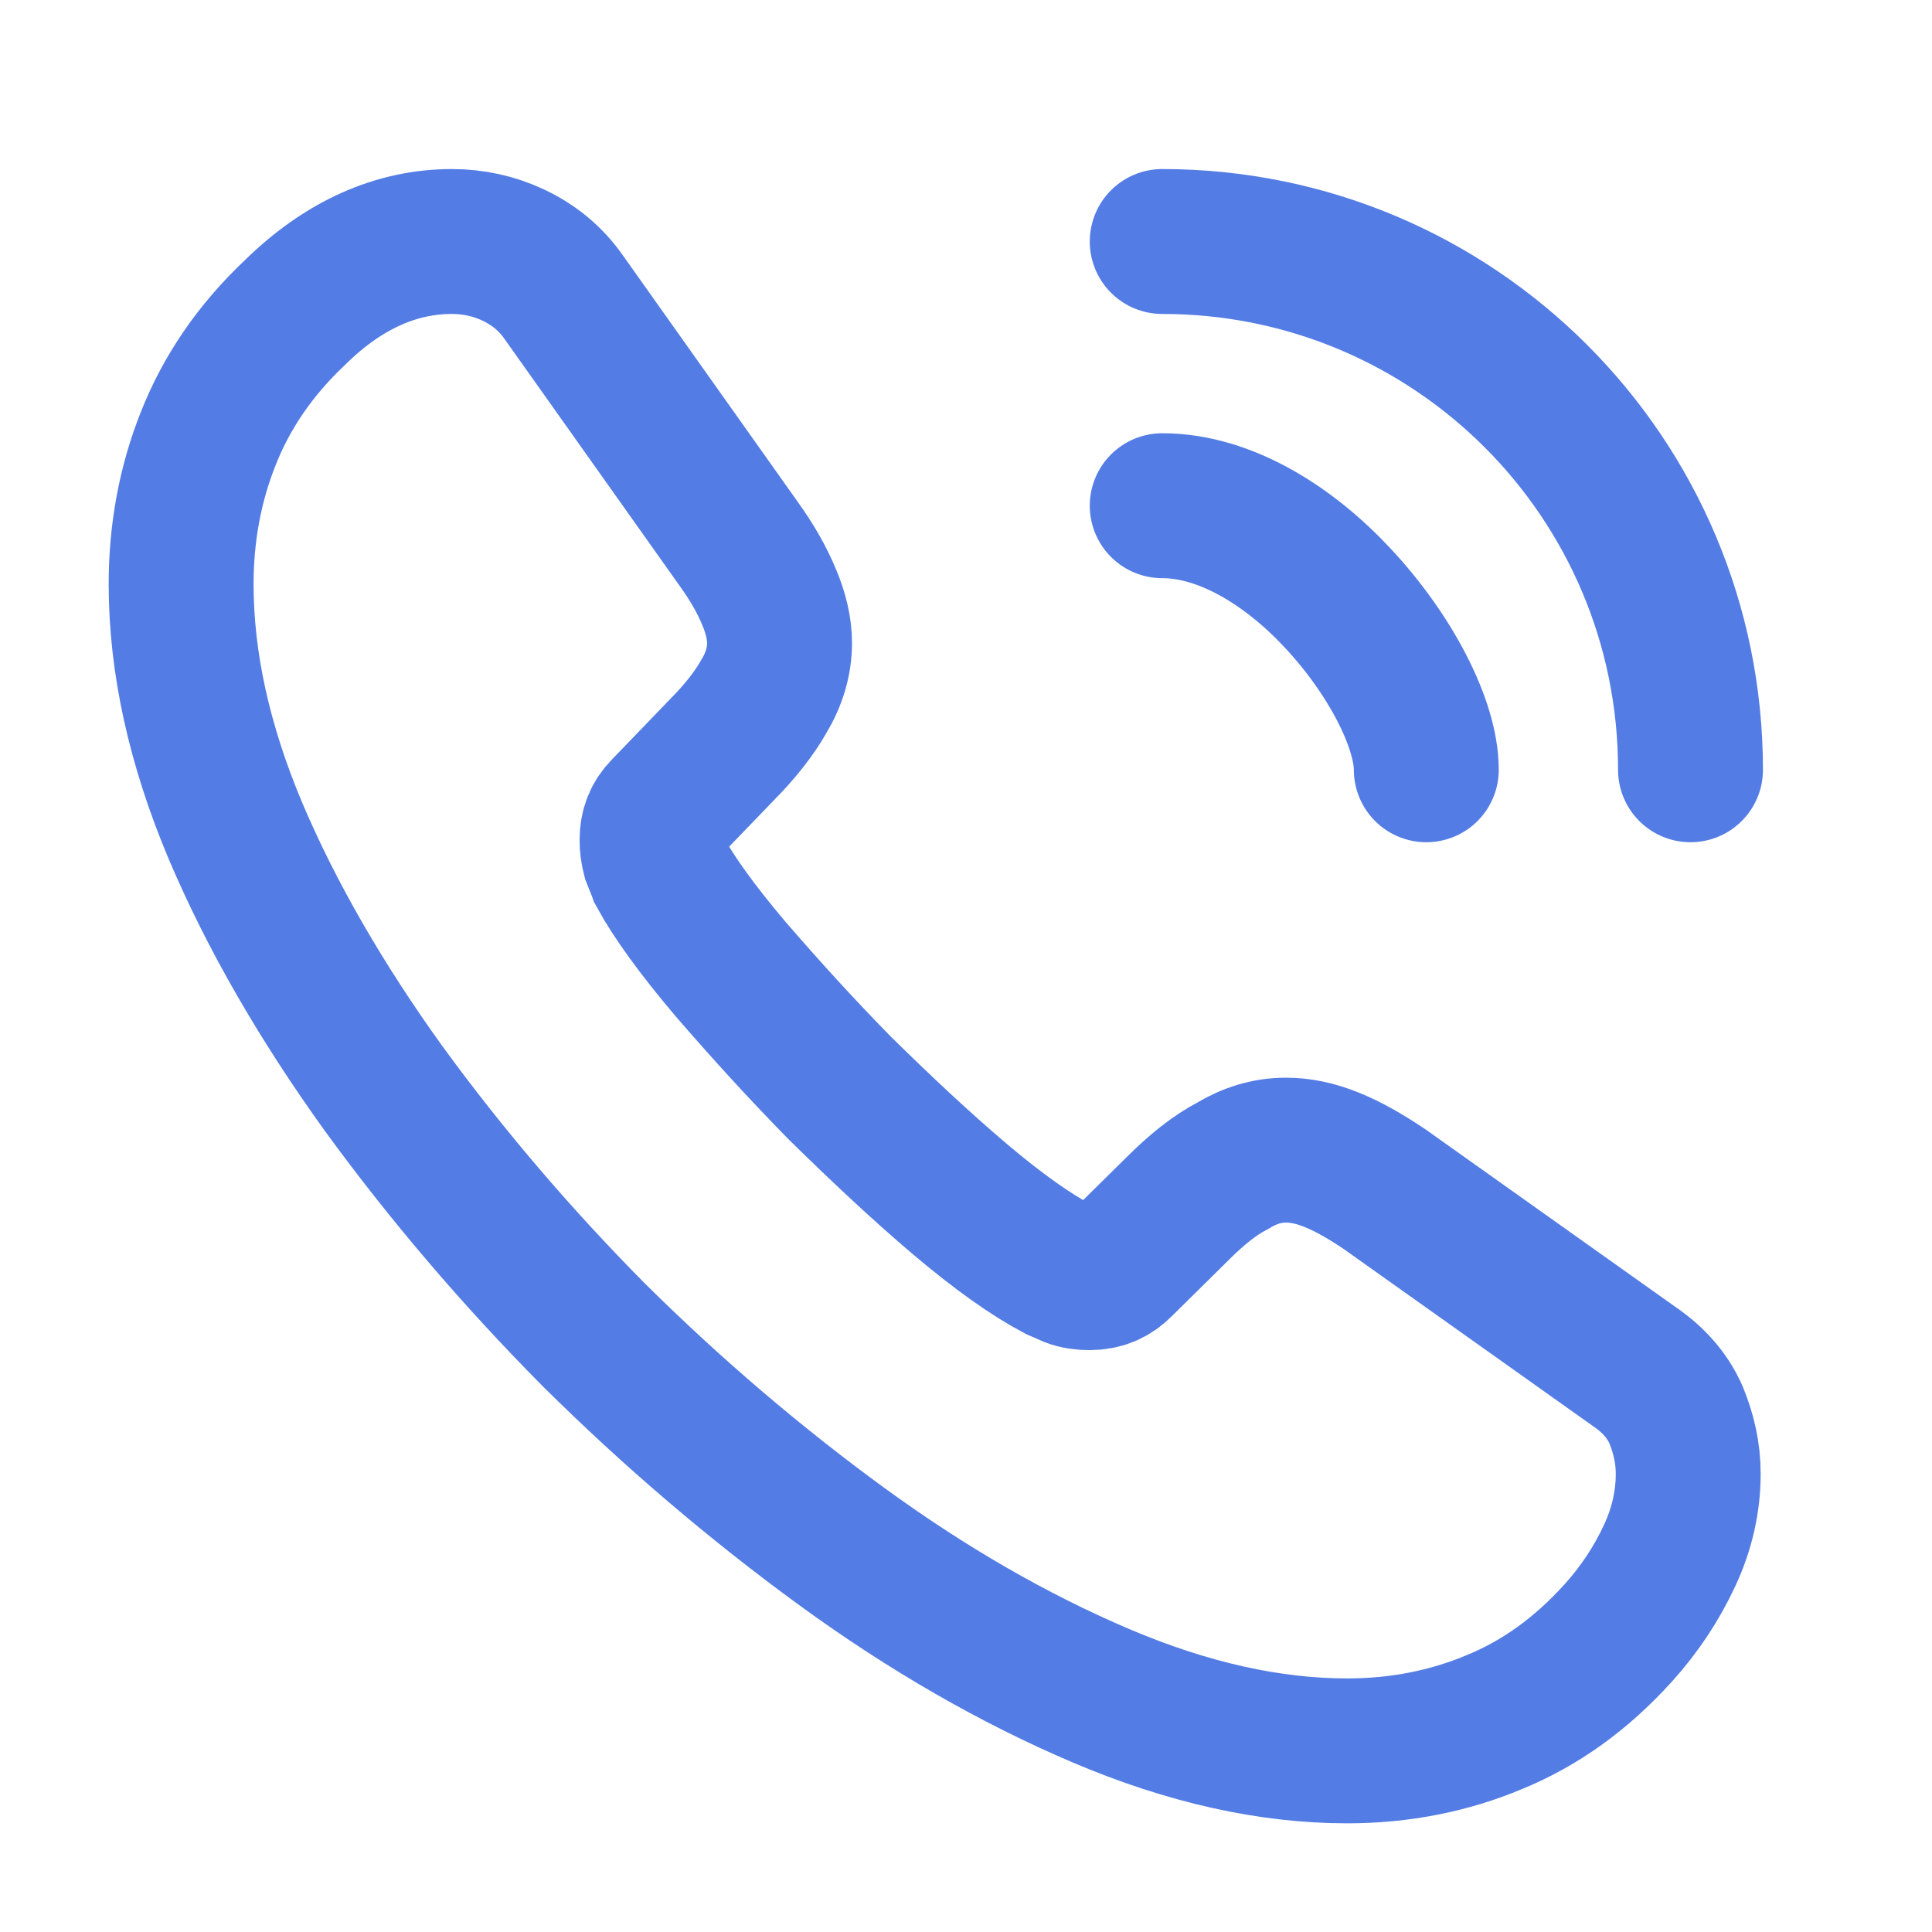
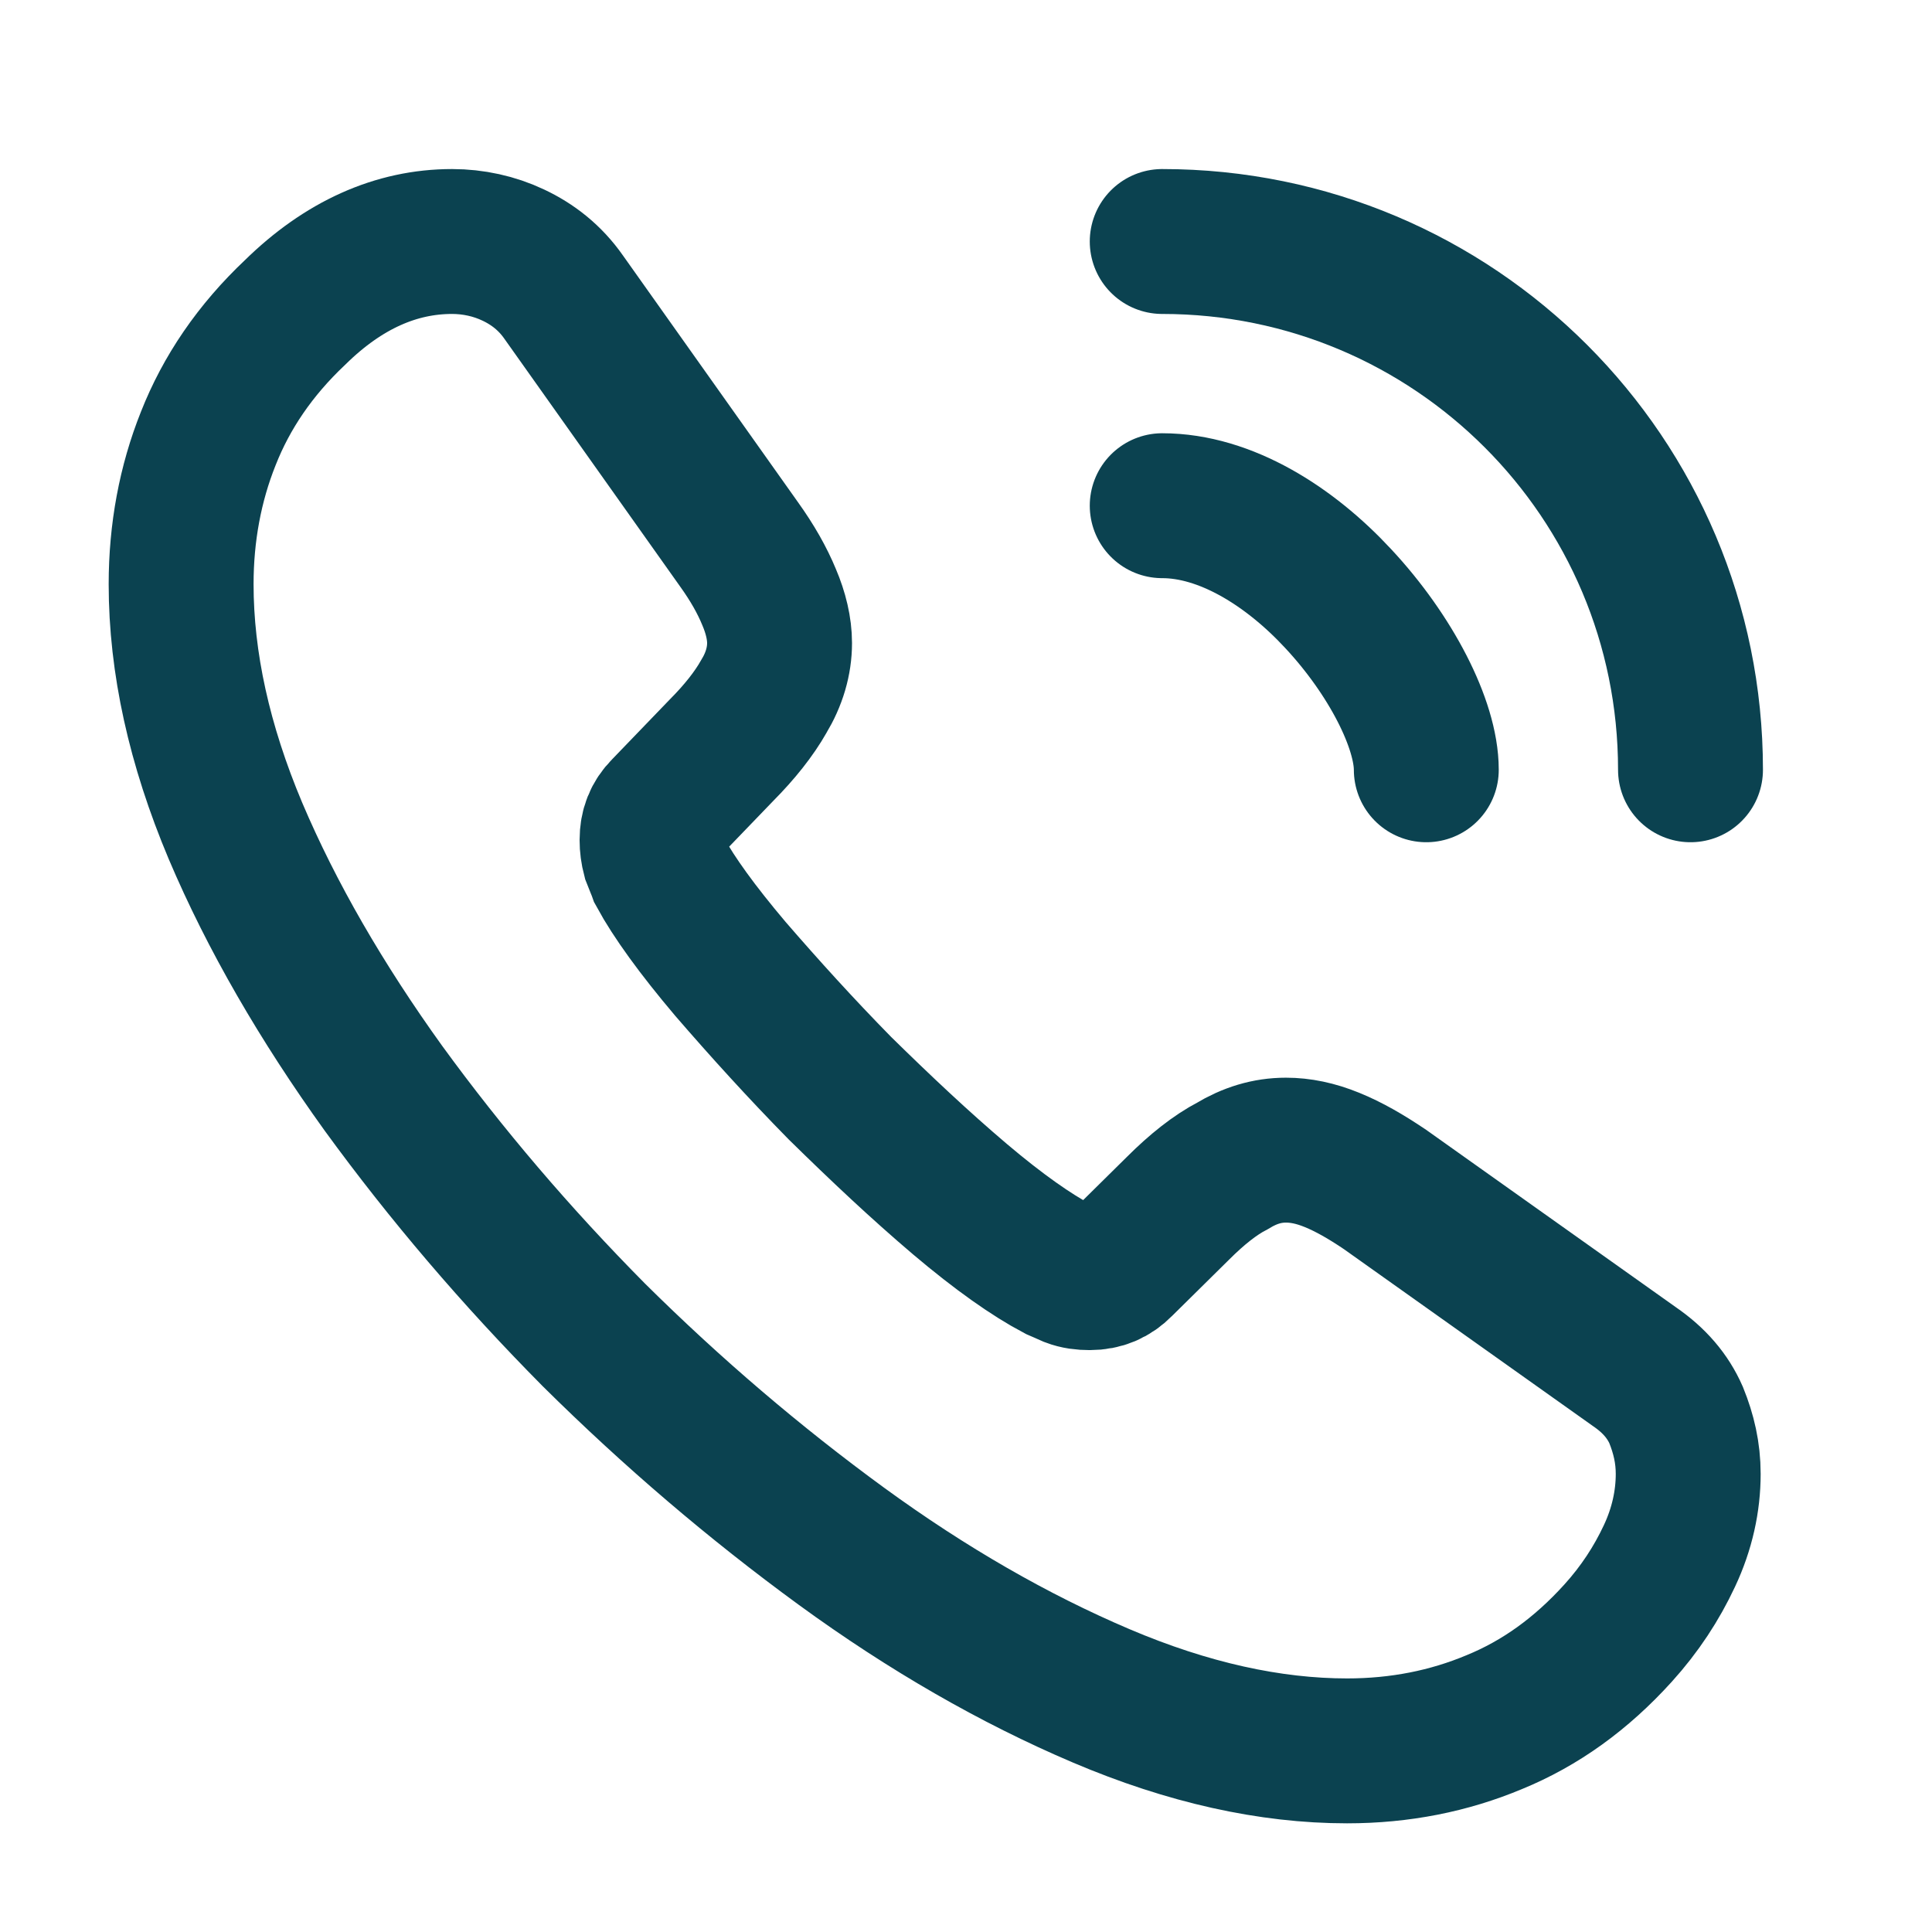
<svg xmlns="http://www.w3.org/2000/svg" width="16" height="16" viewBox="0 0 16 16" fill="none">
-   <path d="M13.981 12.206C13.981 12.431 13.931 12.662 13.825 12.887C13.719 13.113 13.581 13.325 13.4 13.525C13.094 13.863 12.756 14.106 12.375 14.262C12 14.419 11.594 14.5 11.156 14.5C10.519 14.5 9.838 14.35 9.119 14.044C8.4 13.738 7.681 13.325 6.969 12.806C6.25 12.281 5.569 11.7 4.919 11.056C4.275 10.406 3.694 9.725 3.175 9.012C2.663 8.3 2.25 7.588 1.95 6.881C1.65 6.169 1.5 5.487 1.5 4.838C1.5 4.412 1.575 4.006 1.725 3.631C1.875 3.25 2.112 2.9 2.444 2.587C2.844 2.194 3.281 2 3.744 2C3.919 2 4.094 2.038 4.25 2.112C4.412 2.188 4.556 2.3 4.669 2.462L6.119 4.506C6.231 4.662 6.312 4.806 6.369 4.944C6.425 5.075 6.456 5.206 6.456 5.325C6.456 5.475 6.412 5.625 6.325 5.769C6.244 5.912 6.125 6.062 5.975 6.213L5.5 6.706C5.431 6.775 5.4 6.856 5.4 6.956C5.4 7.006 5.406 7.05 5.419 7.1C5.438 7.15 5.456 7.188 5.469 7.225C5.581 7.431 5.775 7.7 6.05 8.025C6.331 8.35 6.631 8.681 6.956 9.012C7.294 9.344 7.619 9.65 7.95 9.931C8.275 10.206 8.544 10.394 8.756 10.506C8.787 10.519 8.825 10.537 8.869 10.556C8.919 10.575 8.969 10.581 9.025 10.581C9.131 10.581 9.213 10.544 9.281 10.475L9.756 10.006C9.912 9.85 10.062 9.731 10.206 9.656C10.35 9.569 10.494 9.525 10.65 9.525C10.769 9.525 10.894 9.55 11.031 9.606C11.169 9.662 11.312 9.744 11.469 9.85L13.537 11.319C13.7 11.431 13.812 11.562 13.881 11.719C13.944 11.875 13.981 12.031 13.981 12.206Z" stroke="#537CE5" stroke-width="1.2" stroke-miterlimit="10" />
-   <path d="M11.812 6.375C11.812 6 11.519 5.425 11.081 4.956C10.681 4.525 10.15 4.188 9.625 4.188" stroke="#537CE5" stroke-width="1.2" stroke-linecap="round" stroke-linejoin="round" />
-   <path d="M14 6.375C14 3.956 12.044 2 9.625 2" stroke="#537CE5" stroke-width="1.2" stroke-linecap="round" stroke-linejoin="round" />
+   <path d="M13.981 12.206C13.981 12.431 13.931 12.662 13.825 12.887C13.719 13.113 13.581 13.325 13.4 13.525C13.094 13.863 12.756 14.106 12.375 14.262C12 14.419 11.594 14.5 11.156 14.5C10.519 14.5 9.838 14.35 9.119 14.044C8.4 13.738 7.681 13.325 6.969 12.806C6.25 12.281 5.569 11.7 4.919 11.056C4.275 10.406 3.694 9.725 3.175 9.012C2.663 8.3 2.25 7.588 1.95 6.881C1.65 6.169 1.5 5.487 1.5 4.838C1.5 4.412 1.575 4.006 1.725 3.631C1.875 3.25 2.112 2.9 2.444 2.587C2.844 2.194 3.281 2 3.744 2C3.919 2 4.094 2.038 4.25 2.112C4.412 2.188 4.556 2.3 4.669 2.462L6.119 4.506C6.231 4.662 6.312 4.806 6.369 4.944C6.425 5.075 6.456 5.206 6.456 5.325C6.456 5.475 6.412 5.625 6.325 5.769C6.244 5.912 6.125 6.062 5.975 6.213L5.5 6.706C5.431 6.775 5.4 6.856 5.4 6.956C5.4 7.006 5.406 7.05 5.419 7.1C5.438 7.15 5.456 7.188 5.469 7.225C5.581 7.431 5.775 7.7 6.05 8.025C6.331 8.35 6.631 8.681 6.956 9.012C7.294 9.344 7.619 9.65 7.95 9.931C8.275 10.206 8.544 10.394 8.756 10.506C8.787 10.519 8.825 10.537 8.869 10.556C8.919 10.575 8.969 10.581 9.025 10.581C9.131 10.581 9.213 10.544 9.281 10.475L9.756 10.006C9.912 9.85 10.062 9.731 10.206 9.656C10.35 9.569 10.494 9.525 10.65 9.525C10.769 9.525 10.894 9.55 11.031 9.606C11.169 9.662 11.312 9.744 11.469 9.85L13.537 11.319C13.7 11.431 13.812 11.562 13.881 11.719C13.944 11.875 13.981 12.031 13.981 12.206Z" stroke="#0b4250" stroke-width="1.2" stroke-miterlimit="10" />
+   <path d="M11.812 6.375C11.812 6 11.519 5.425 11.081 4.956C10.681 4.525 10.15 4.188 9.625 4.188" stroke="#0b4250" stroke-width="1.2" stroke-linecap="round" stroke-linejoin="round" />
+   <path d="M14 6.375C14 3.956 12.044 2 9.625 2" stroke="#0b4250" stroke-width="1.2" stroke-linecap="round" stroke-linejoin="round" />
</svg>
